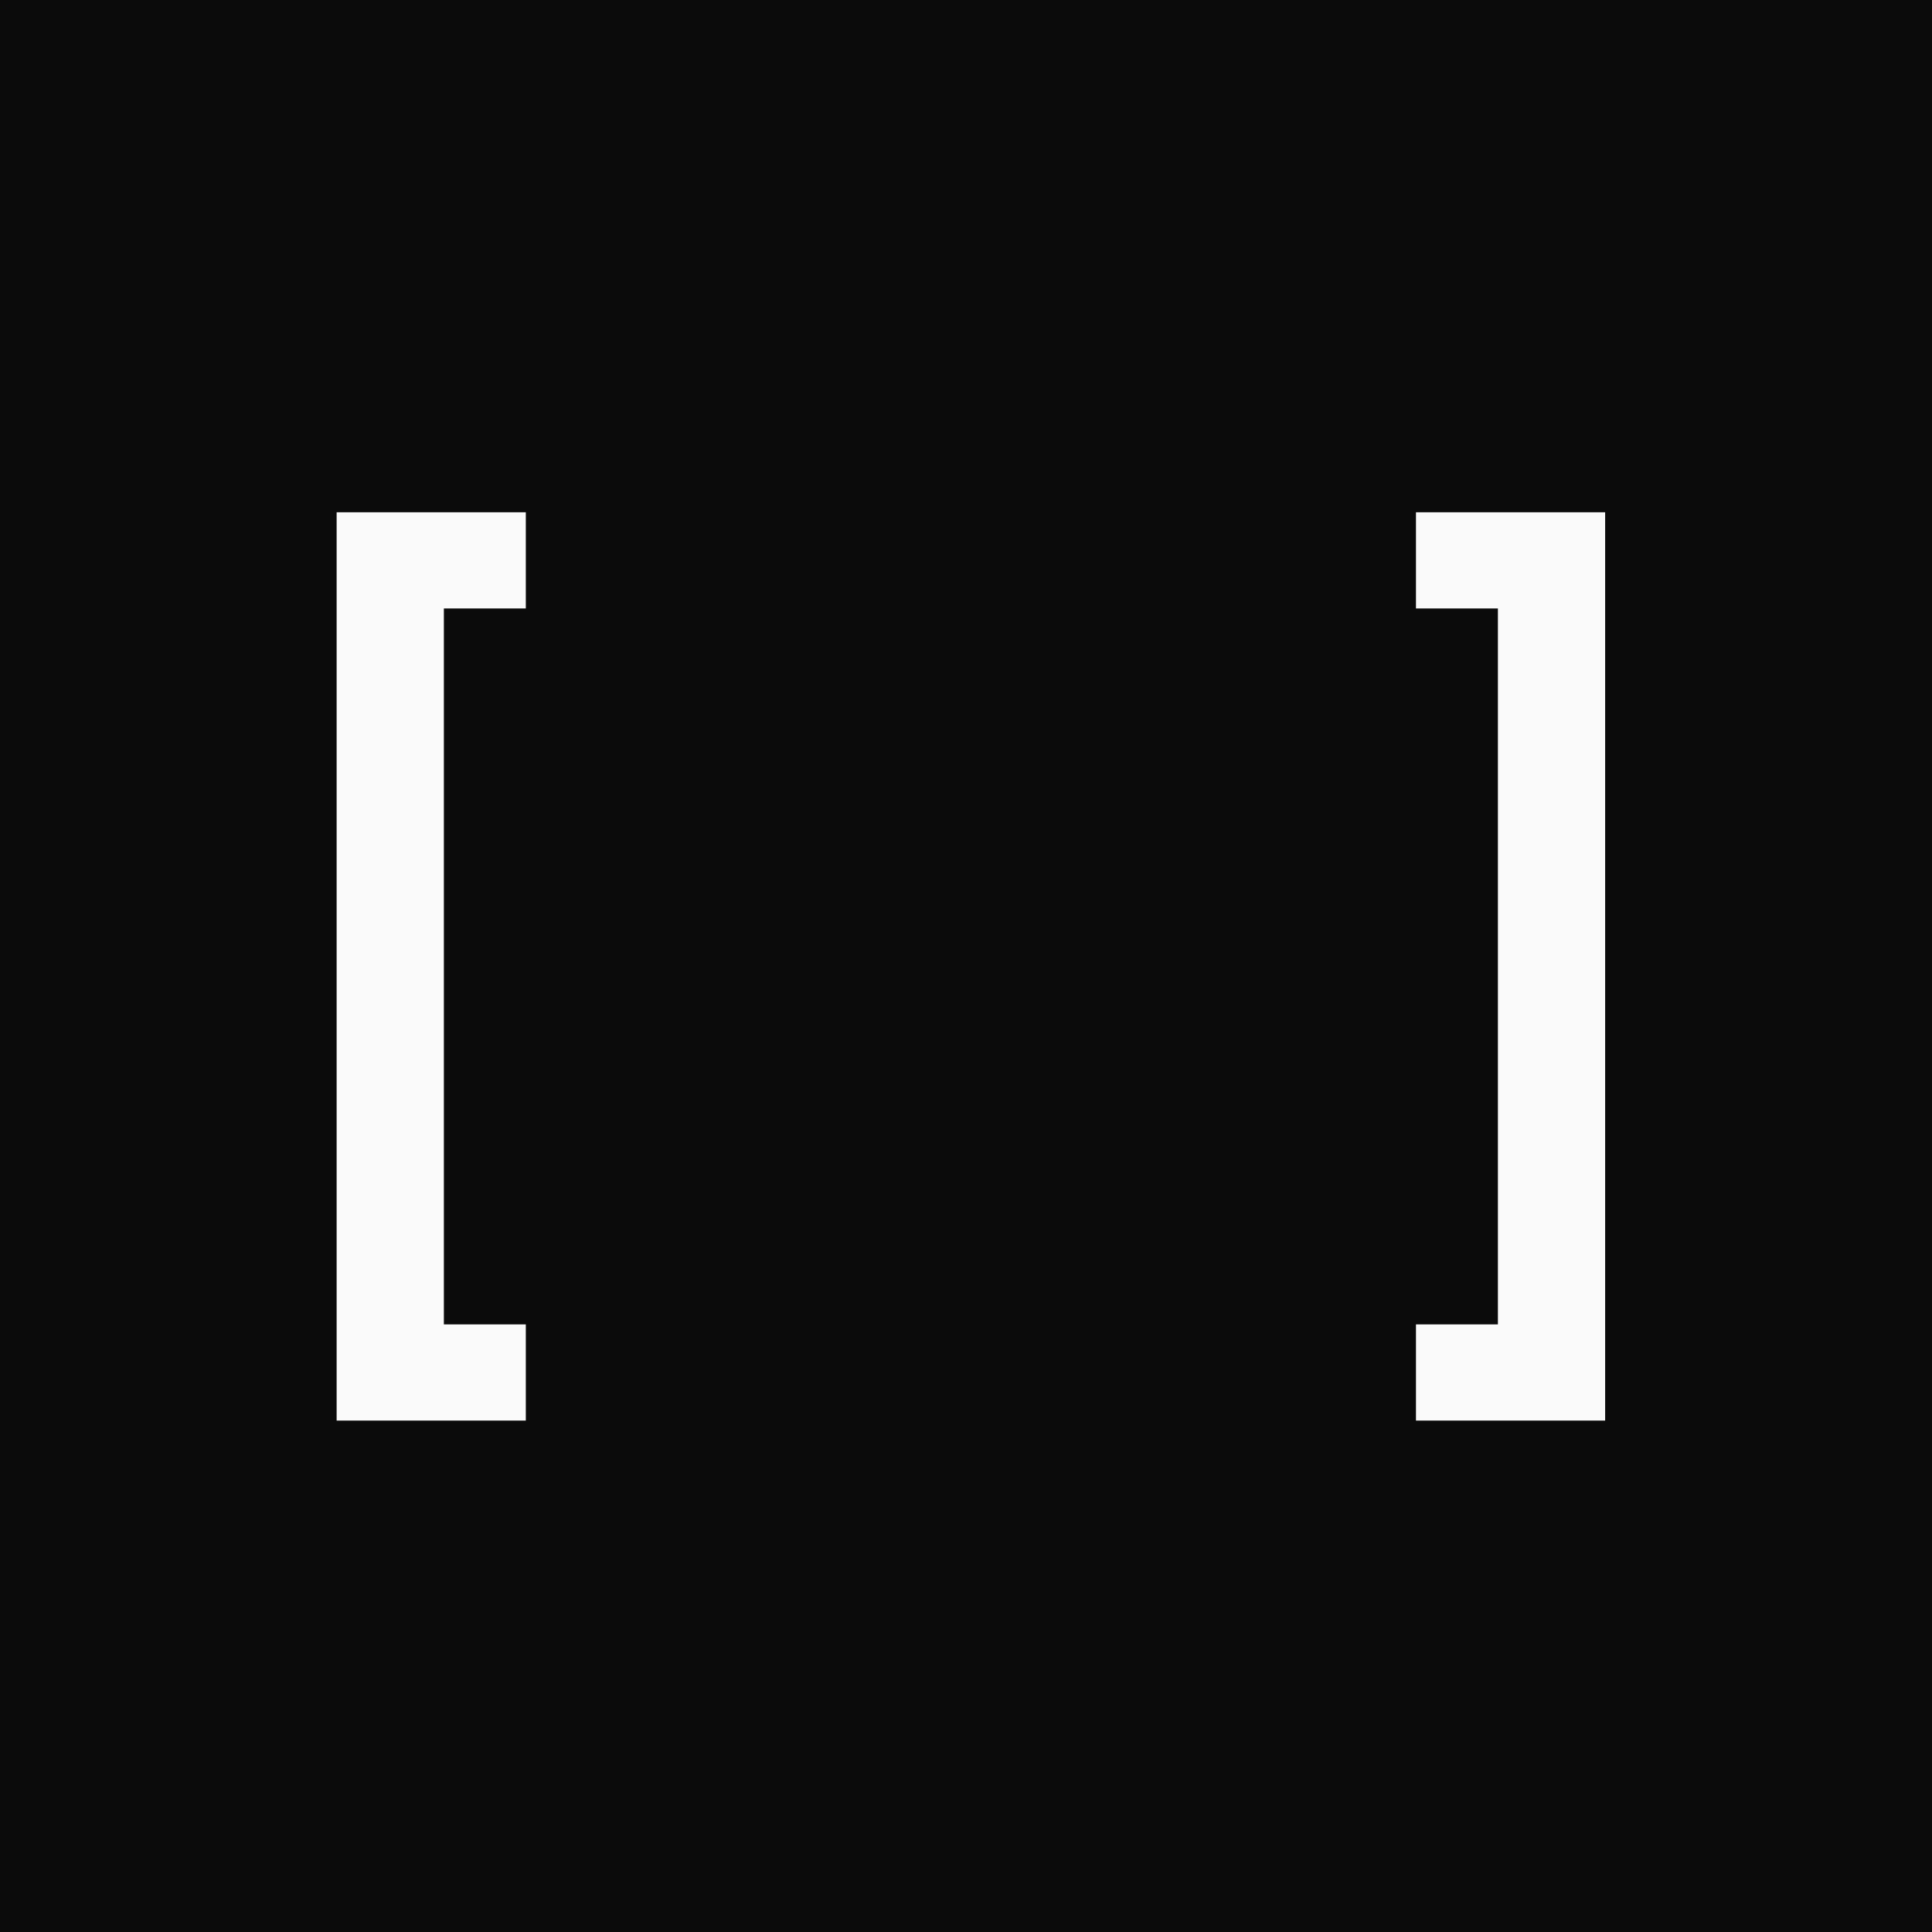
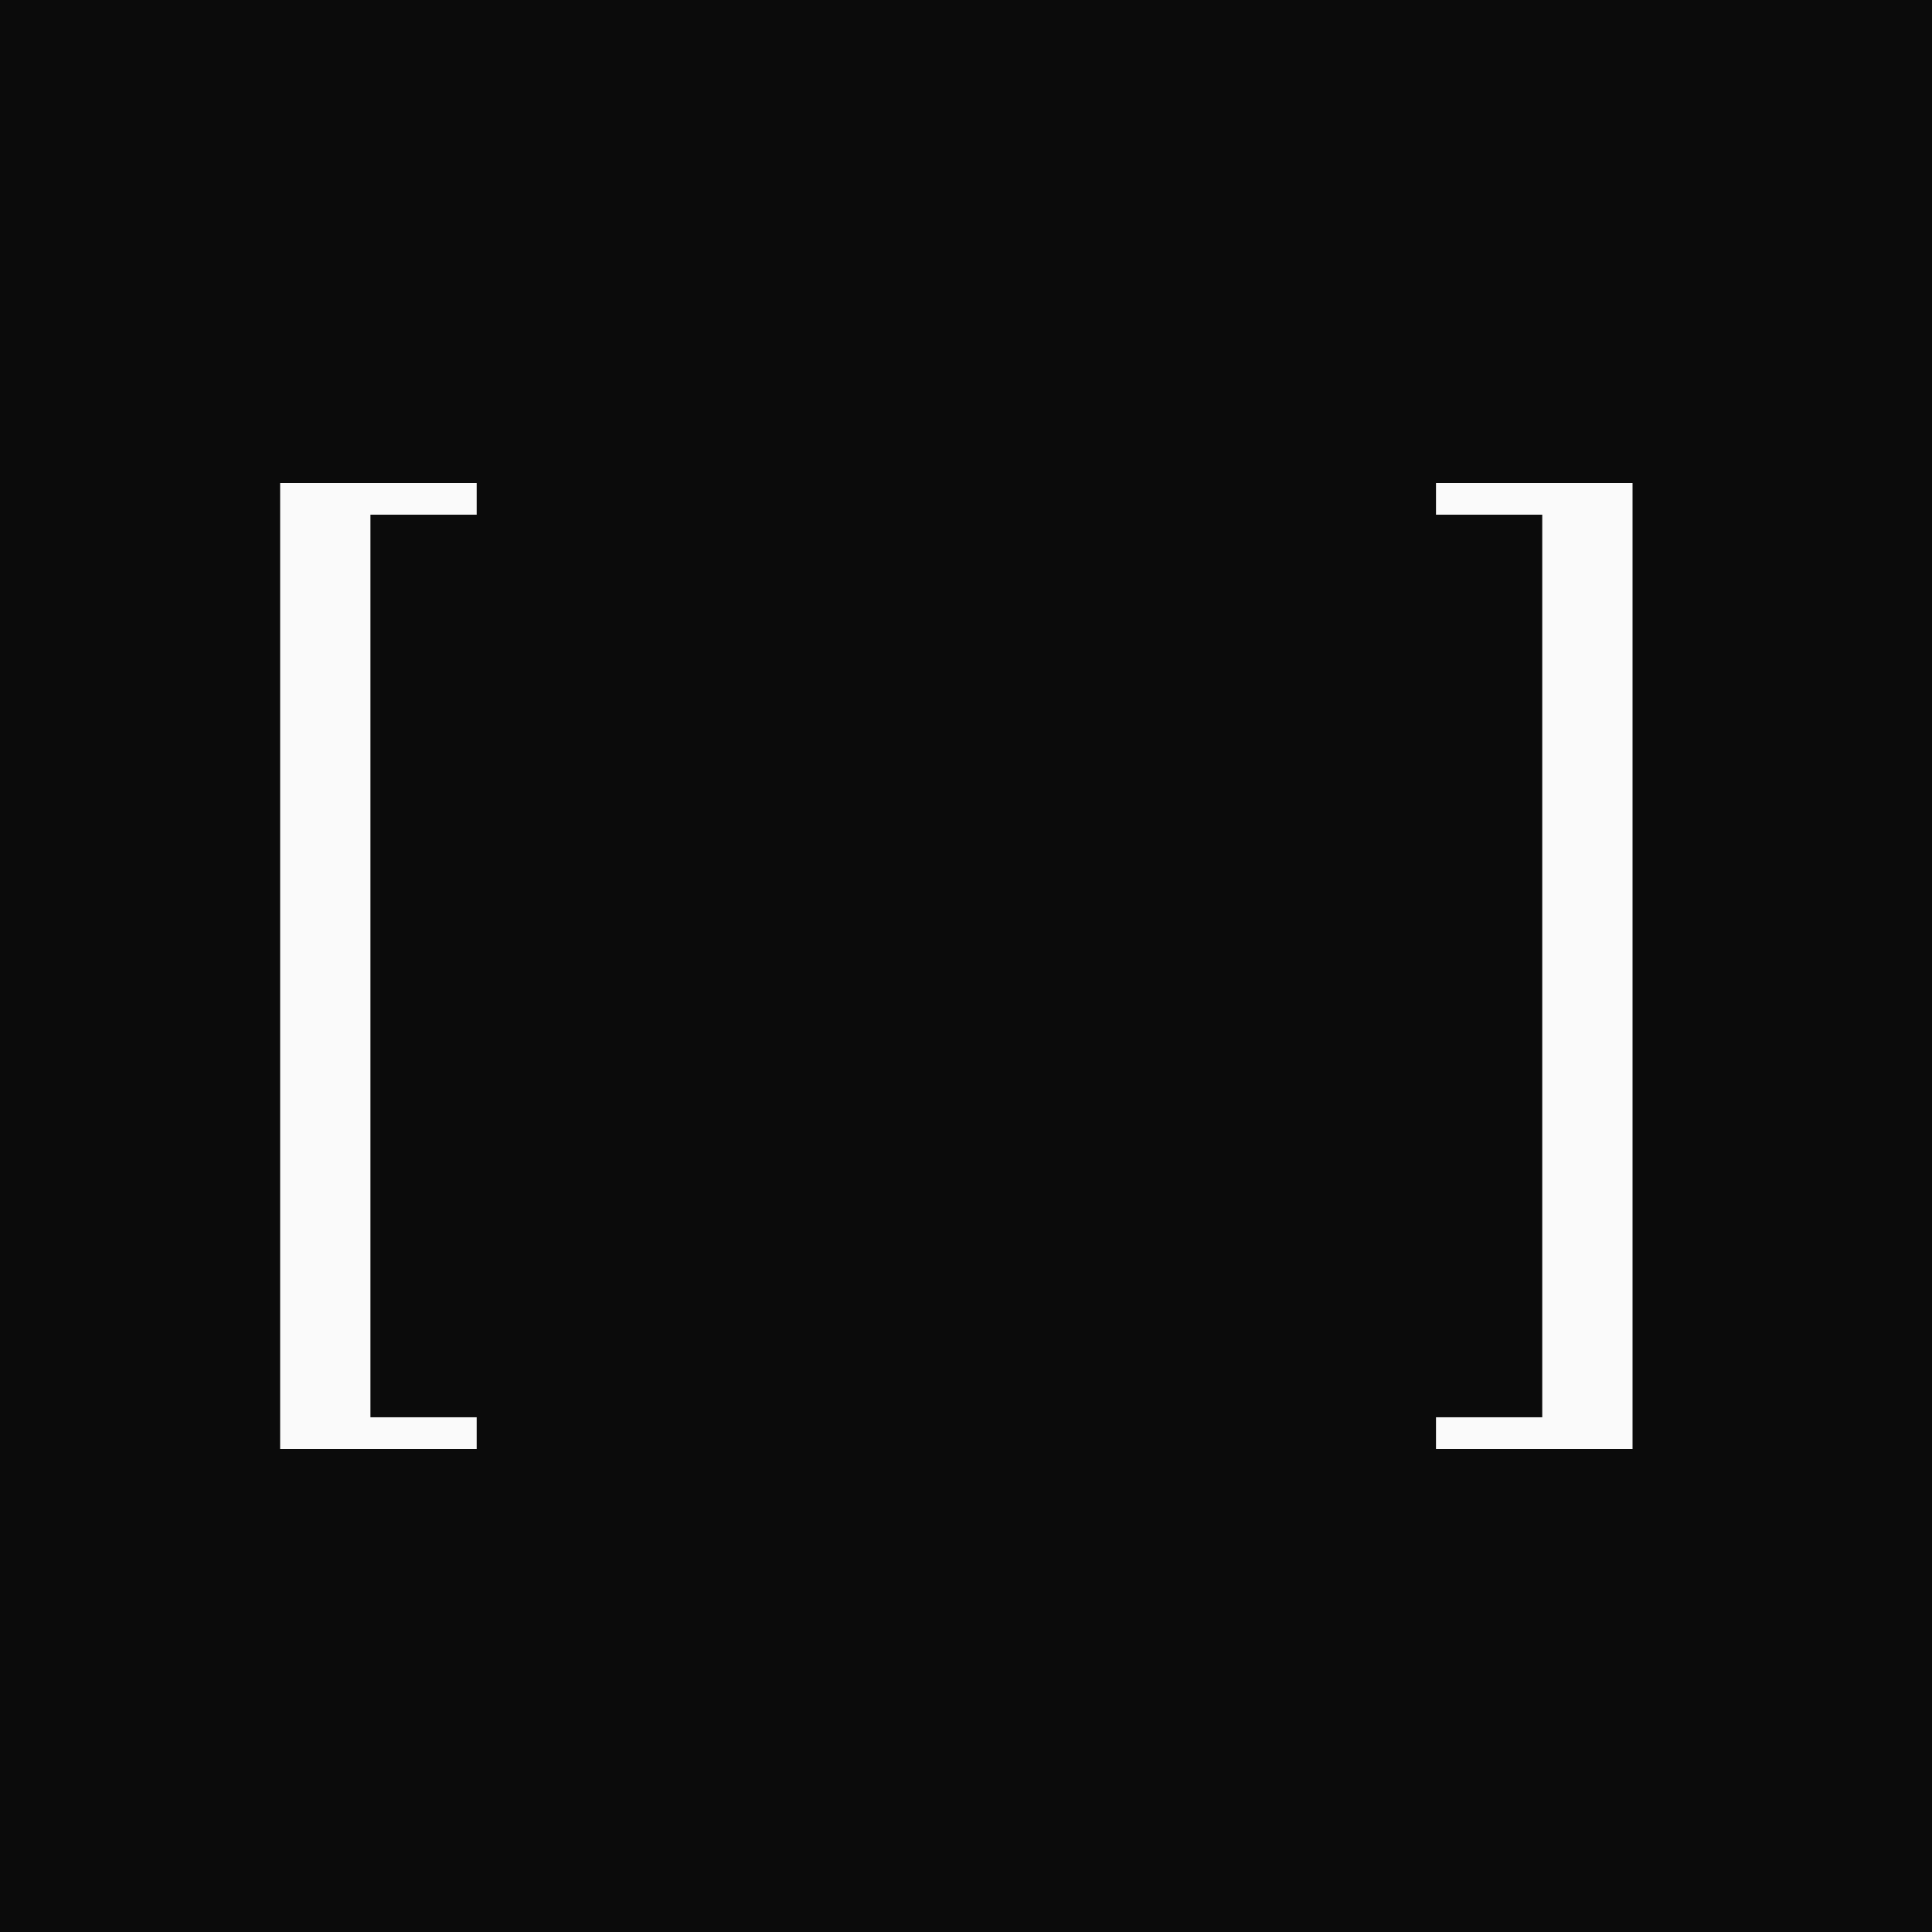
- <svg xmlns="http://www.w3.org/2000/svg" width="132" height="132" viewBox="0 0 132 132" fill="none">
-   <rect width="132" height="132" fill="#0B0B0B" />
-   <path d="M109.168 35.5V96.559H97.243V90.986H102.841V41.072H97.243V35.5H109.168Z" fill="#FAFAFA" stroke="#FAFAFA" />
-   <path d="M35.425 35.5V41.072H29.826V90.986H35.425V96.559H23.5V35.5H35.425Z" fill="#FAFAFA" stroke="#FAFAFA" />
+ <svg xmlns="http://www.w3.org/2000/svg" width="200" height="200" viewBox="0 0 200 200" fill="none">
+   <rect width="200" height="200" fill="#0B0B0B" />
+   <path d="M29 150V50H49.346V53.281H38.347V146.716H49.346V150H29Z" fill="#FAFAFA" />
+   <path d="M169 50V150H148.654V146.716H159.653V53.281H148.654V50H169Z" fill="#FAFAFA" />
</svg>
